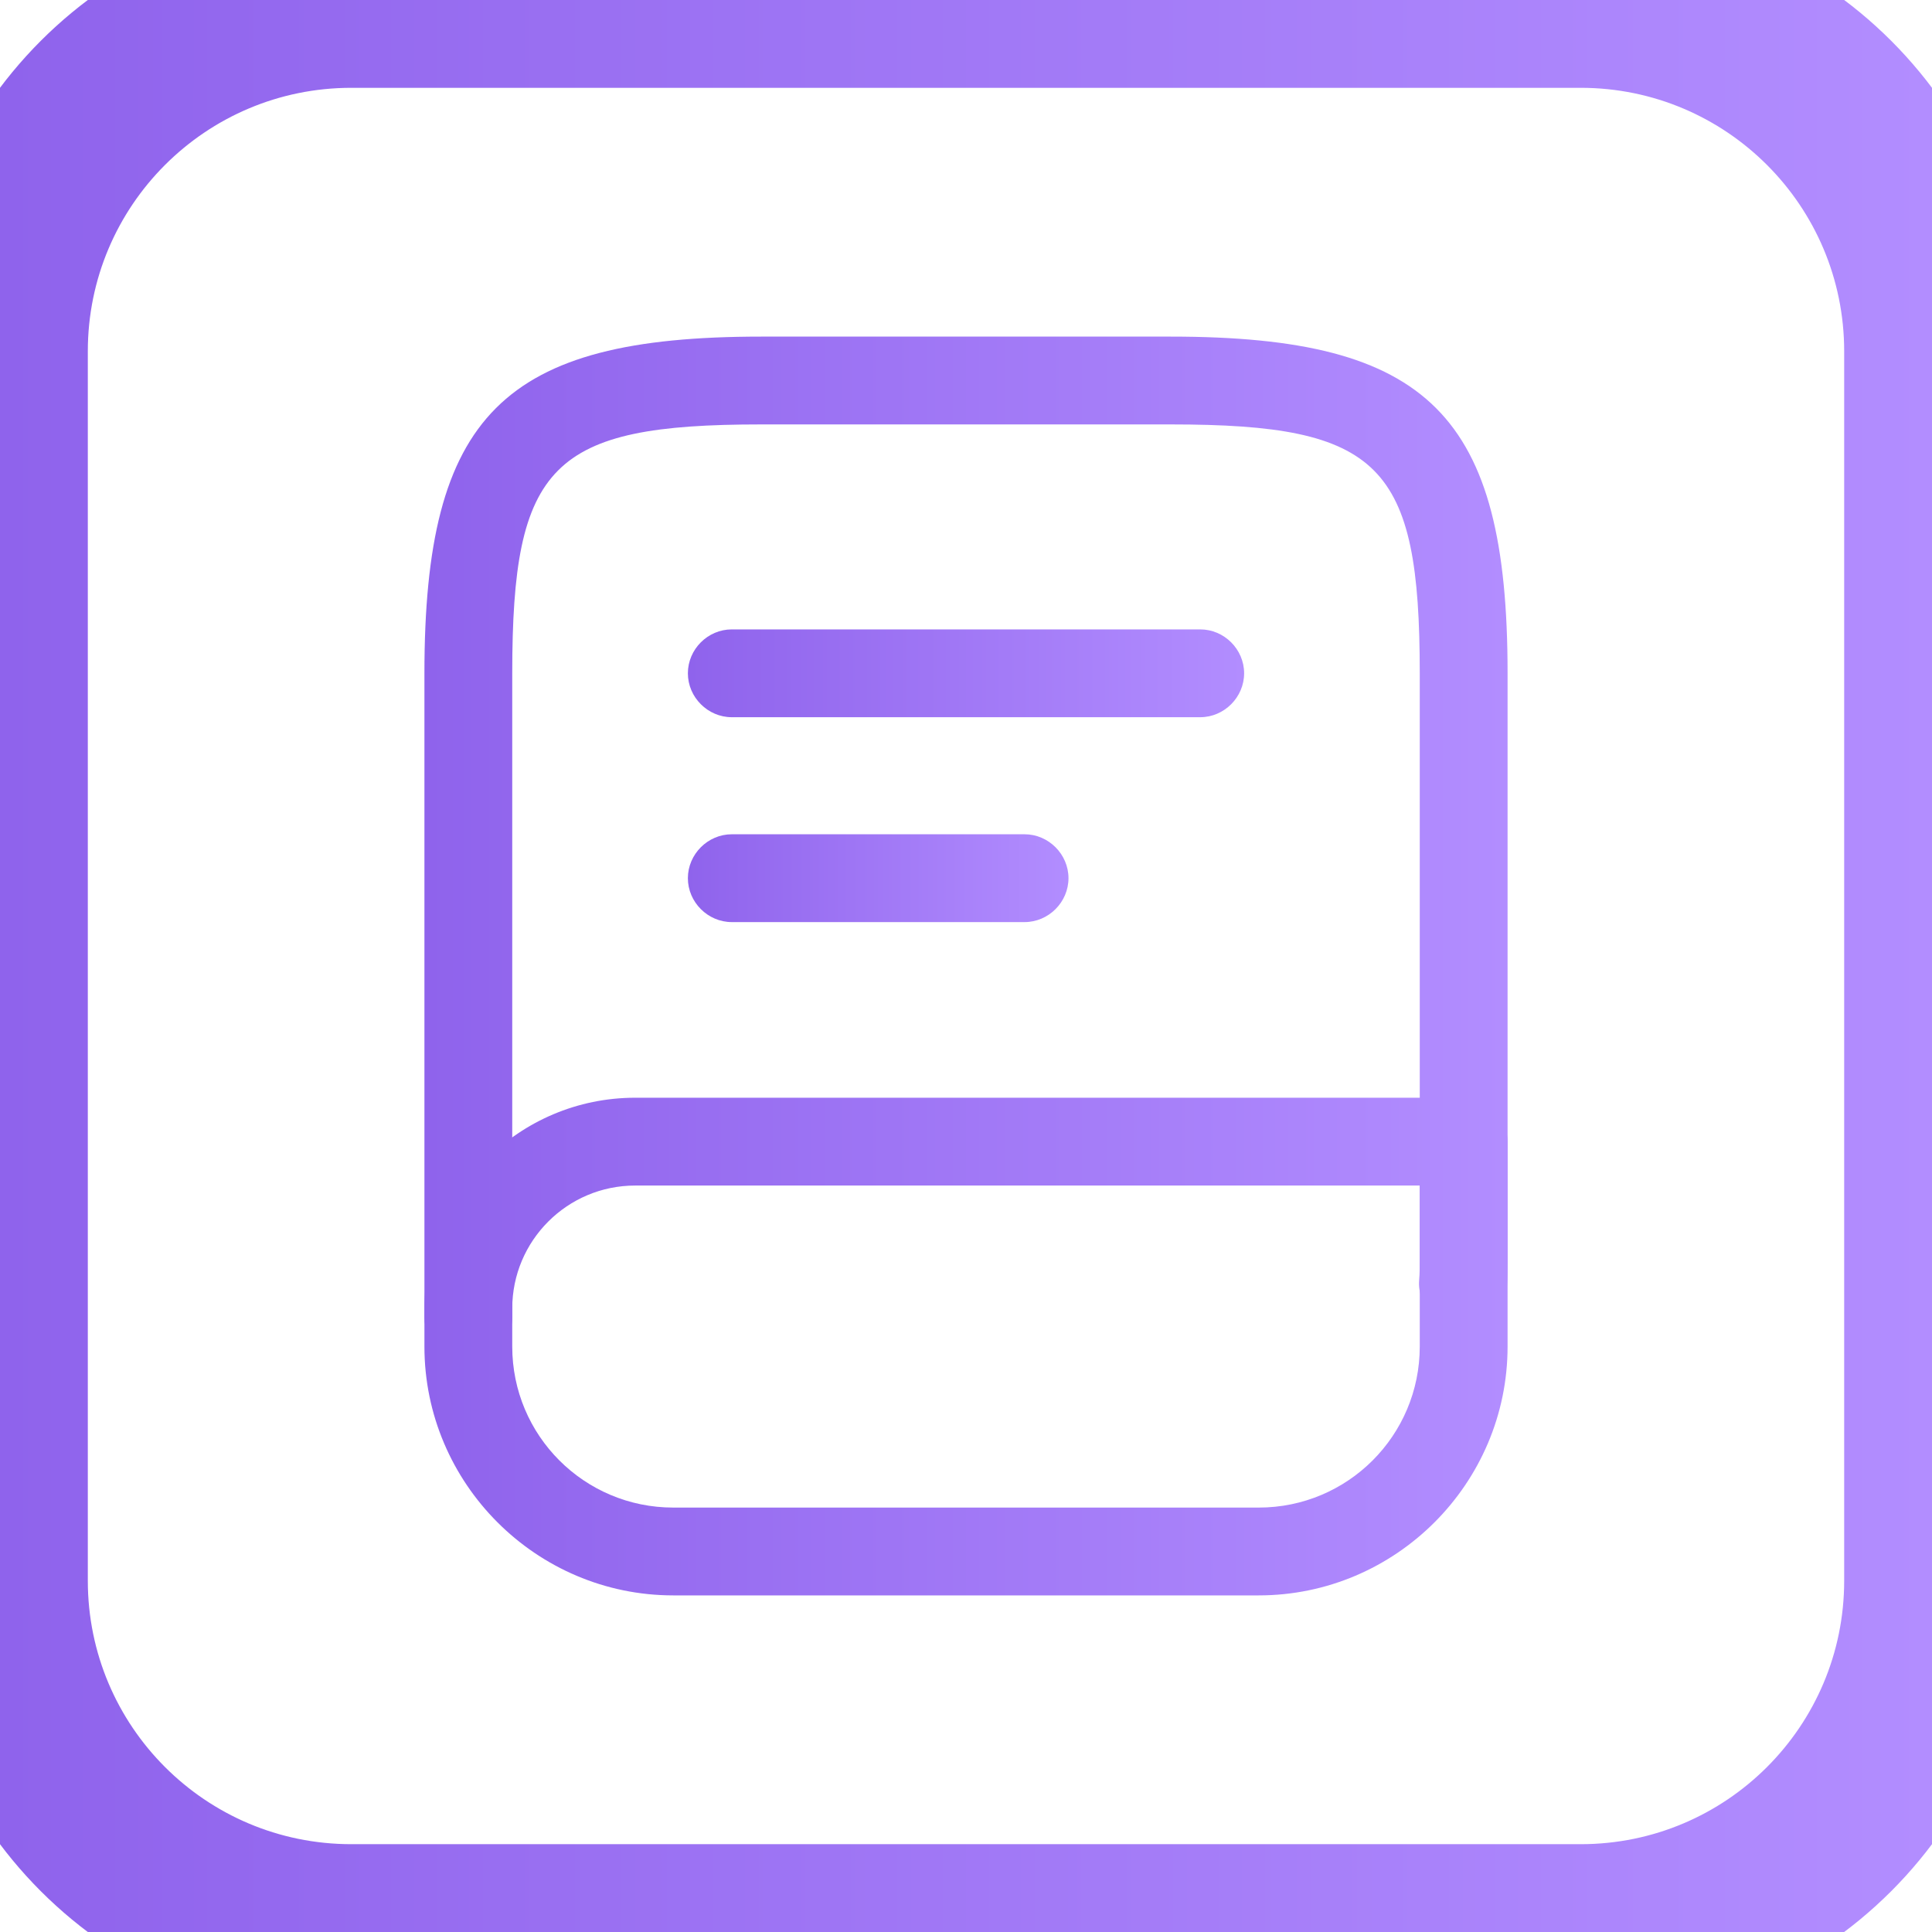
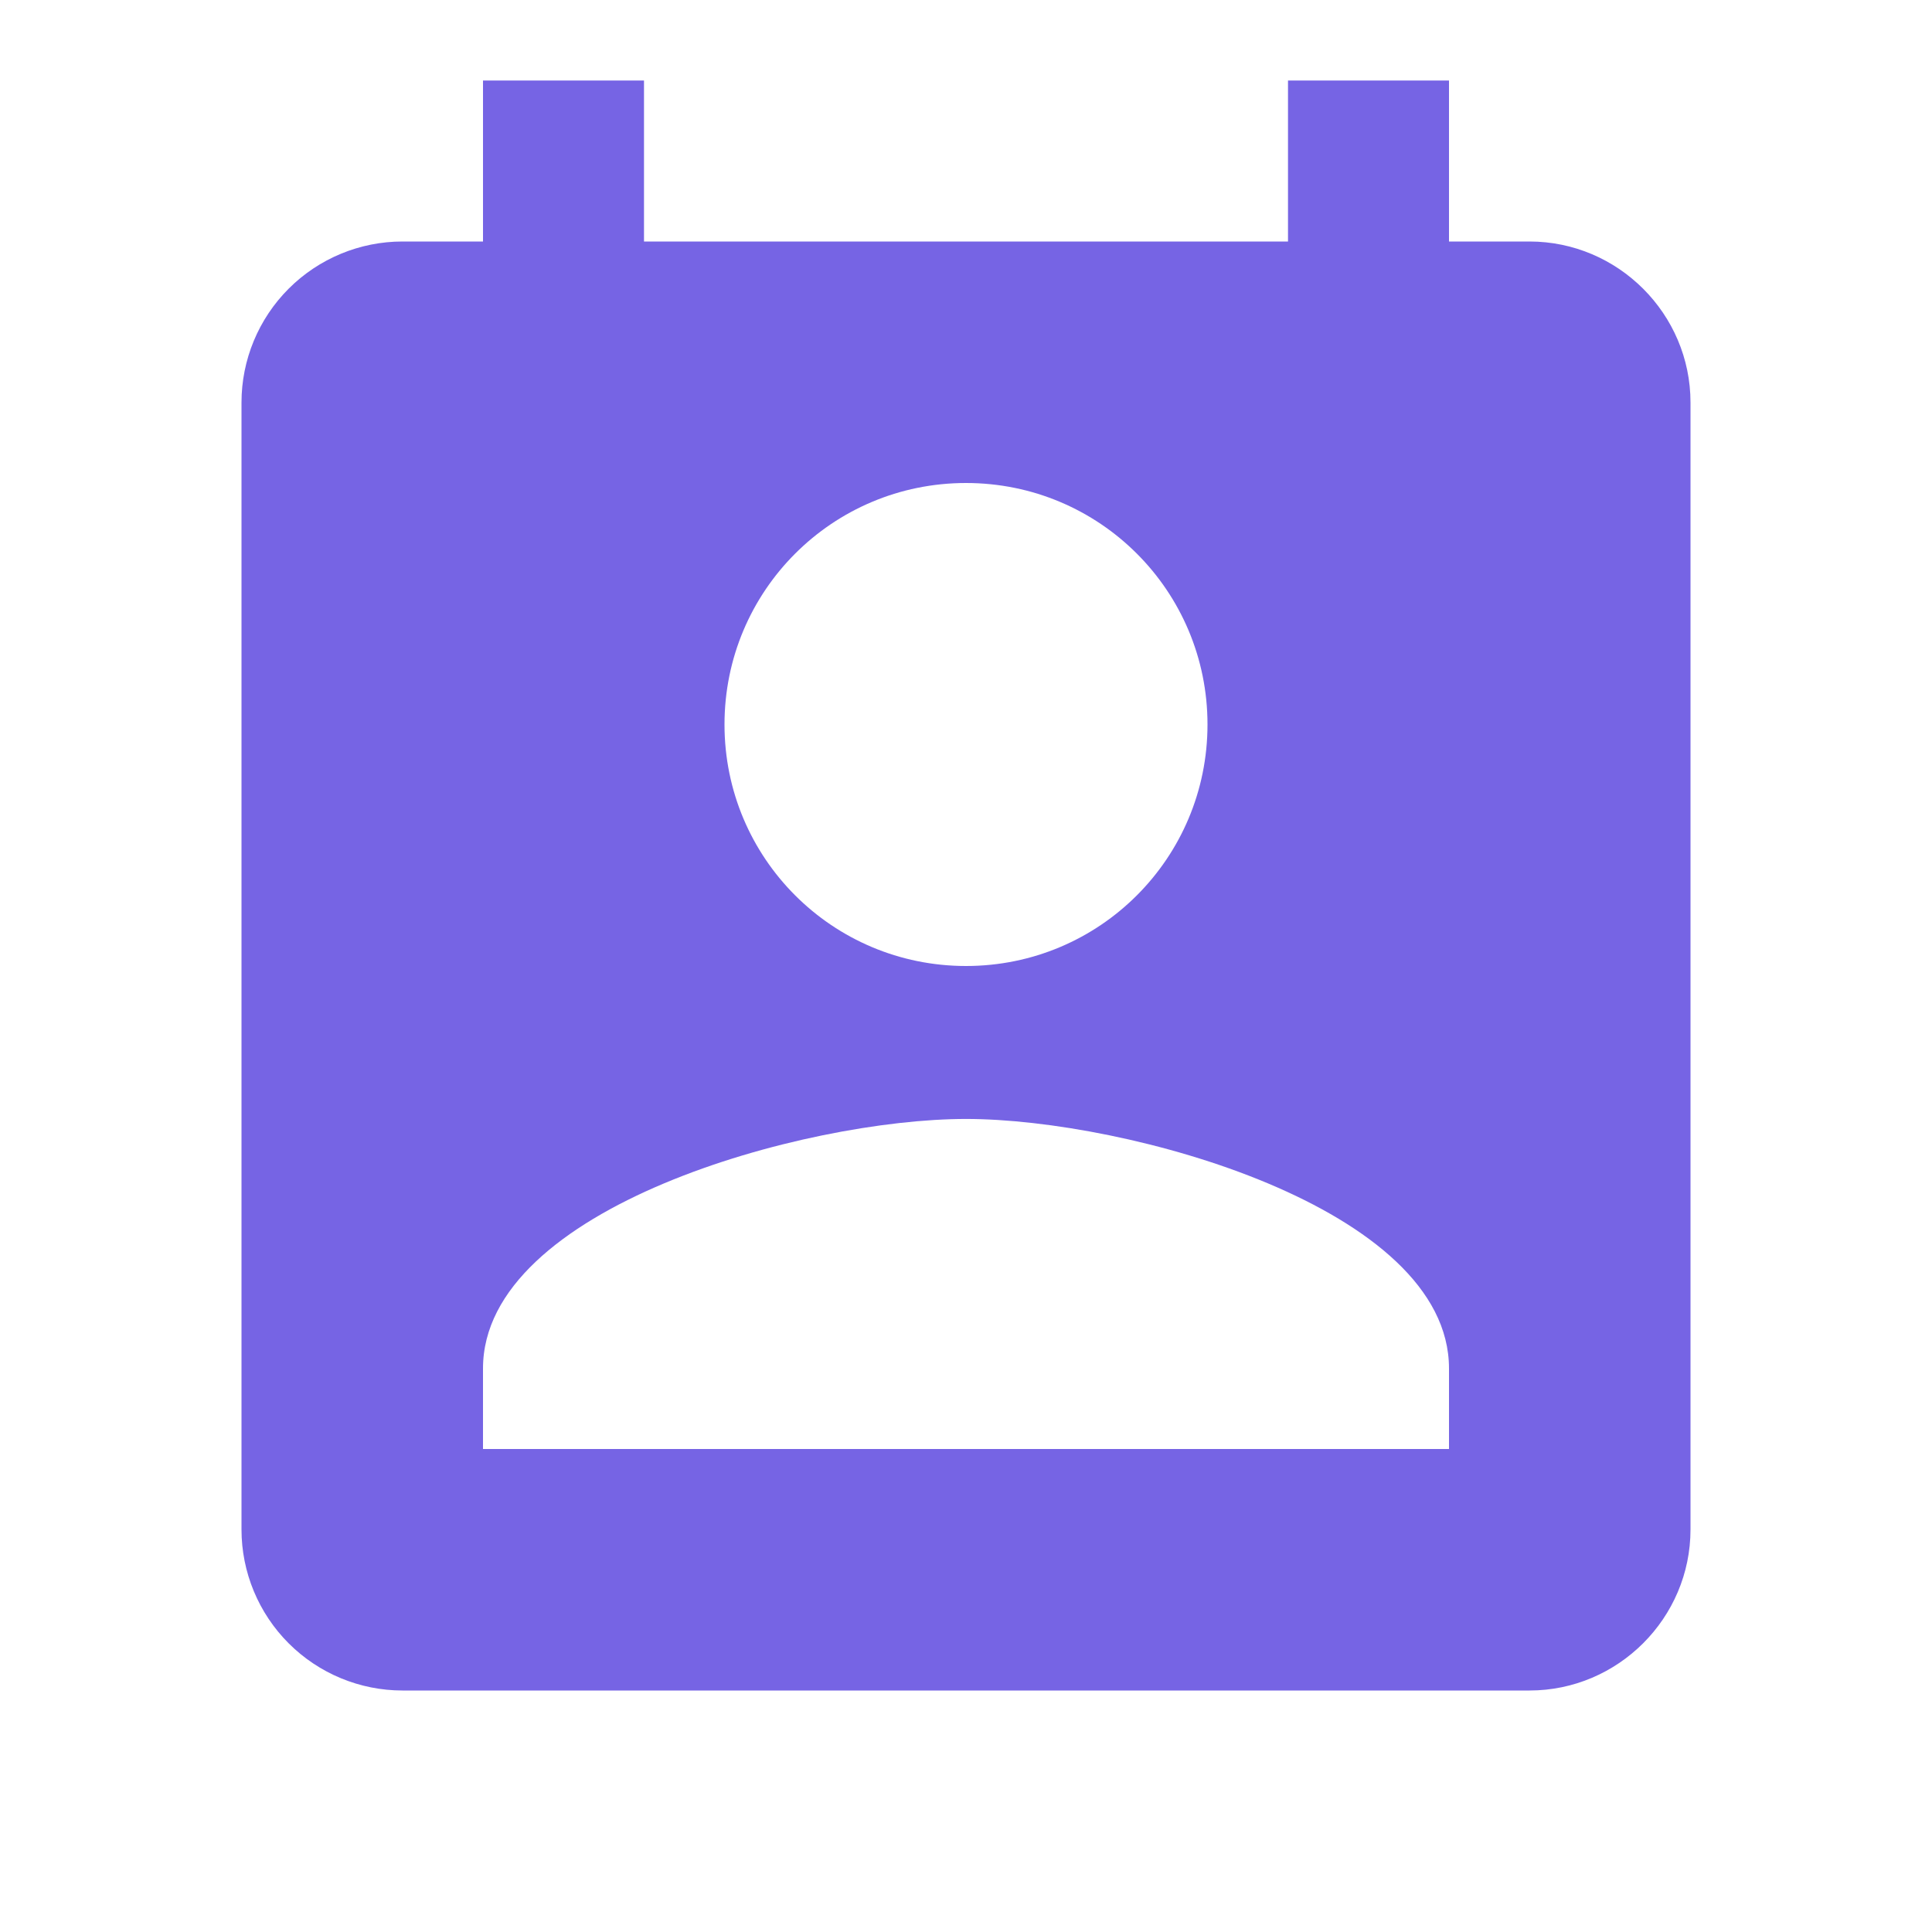
- <svg xmlns="http://www.w3.org/2000/svg" width="22" height="22" viewBox="0 0 22 22" fill="none">
-   <path d="M5.333 15.5C5.06 15.5 4.833 15.273 4.833 15V7.667C4.833 4.727 5.727 3.833 8.667 3.833H13.333C16.273 3.833 17.167 4.727 17.167 7.667V14.333C17.167 14.44 17.167 14.54 17.16 14.647C17.14 14.92 16.893 15.133 16.627 15.113C16.353 15.093 16.14 14.853 16.16 14.58C16.167 14.5 16.167 14.413 16.167 14.333V7.667C16.167 5.287 15.72 4.833 13.333 4.833H8.667C6.28 4.833 5.833 5.287 5.833 7.667V15C5.833 15.273 5.607 15.5 5.333 15.5Z" fill="url(#paint0_linear_119_2102)" />
-   <path d="M14.333 18.167H7.667C6.107 18.167 4.833 16.893 4.833 15.333V14.9C4.833 13.573 5.913 12.5 7.233 12.5H16.667C16.94 12.5 17.167 12.727 17.167 13V15.333C17.167 16.893 15.893 18.167 14.333 18.167ZM7.233 13.5C6.46 13.5 5.833 14.127 5.833 14.9V15.333C5.833 16.347 6.653 17.167 7.667 17.167H14.333C15.347 17.167 16.167 16.347 16.167 15.333V13.5H7.233Z" fill="url(#paint1_linear_119_2102)" />
-   <path d="M13.667 8.167H8.333C8.06 8.167 7.833 7.94 7.833 7.667C7.833 7.393 8.06 7.167 8.333 7.167H13.667C13.94 7.167 14.167 7.393 14.167 7.667C14.167 7.94 13.94 8.167 13.667 8.167Z" fill="url(#paint2_linear_119_2102)" />
-   <path d="M11.667 10.5H8.333C8.06 10.5 7.833 10.273 7.833 10C7.833 9.727 8.06 9.5 8.333 9.5H11.667C11.94 9.5 12.167 9.727 12.167 10C12.167 10.273 11.94 10.5 11.667 10.5Z" fill="url(#paint3_linear_119_2102)" />
-   <path d="M4 1H18V-1H4V1ZM21 4V18H23V4H21ZM18 21H4V23H18V21ZM1 18V4H-1V18H1ZM4 21C2.343 21 1 19.657 1 18H-1C-1 20.761 1.239 23 4 23V21ZM21 18C21 19.657 19.657 21 18 21V23C20.761 23 23 20.761 23 18H21ZM18 1C19.657 1 21 2.343 21 4H23C23 1.239 20.761 -1 18 -1V1ZM4 -1C1.239 -1 -1 1.239 -1 4H1C1 2.343 2.343 1 4 1V-1Z" fill="url(#paint4_linear_119_2102)" />
-   <defs>
-     <linearGradient id="paint0_linear_119_2102" x1="4.833" y1="9.667" x2="17.167" y2="9.667" gradientUnits="userSpaceOnUse">
-       <stop stop-color="#8F63EC" />
-       <stop offset="1" stop-color="#B28DFF" />
-     </linearGradient>
-     <linearGradient id="paint1_linear_119_2102" x1="4.833" y1="15.333" x2="17.167" y2="15.333" gradientUnits="userSpaceOnUse">
-       <stop stop-color="#8F63EC" />
-       <stop offset="1" stop-color="#B28DFF" />
-     </linearGradient>
-     <linearGradient id="paint2_linear_119_2102" x1="7.833" y1="7.667" x2="14.167" y2="7.667" gradientUnits="userSpaceOnUse">
-       <stop stop-color="#8F63EC" />
-       <stop offset="1" stop-color="#B28DFF" />
-     </linearGradient>
-     <linearGradient id="paint3_linear_119_2102" x1="7.833" y1="10" x2="12.167" y2="10" gradientUnits="userSpaceOnUse">
-       <stop stop-color="#8F63EC" />
-       <stop offset="1" stop-color="#B28DFF" />
-     </linearGradient>
-     <linearGradient id="paint4_linear_119_2102" x1="0" y1="11" x2="22" y2="11" gradientUnits="userSpaceOnUse">
-       <stop stop-color="#8F63EC" />
-       <stop offset="1" stop-color="#B28DFF" />
-     </linearGradient>
-   </defs>
+ <svg xmlns="http://www.w3.org/2000/svg" width="24" height="24" viewBox="0 0 24 24" fill="none">
+   <path d="M19 3H18V1H16V3H8V1H6V3H5C4.47 3 3.961 3.211 3.586 3.586C3.211 3.961 3 4.47 3 5V19C3 19.53 3.211 20.039 3.586 20.414C3.961 20.789 4.47 21 5 21H19C20.1 21 21 20.1 21 19V5C21 3.9 20.1 3 19 3ZM12 6C13.66 6 15 7.34 15 9C15 10.66 13.66 12 12 12C10.34 12 9 10.66 9 9C9 7.34 10.34 6 12 6ZM18 18H6V17C6 15 10 13.9 12 13.9C14 13.9 18 15 18 17V18Z" fill="#7664E4" />
</svg>
